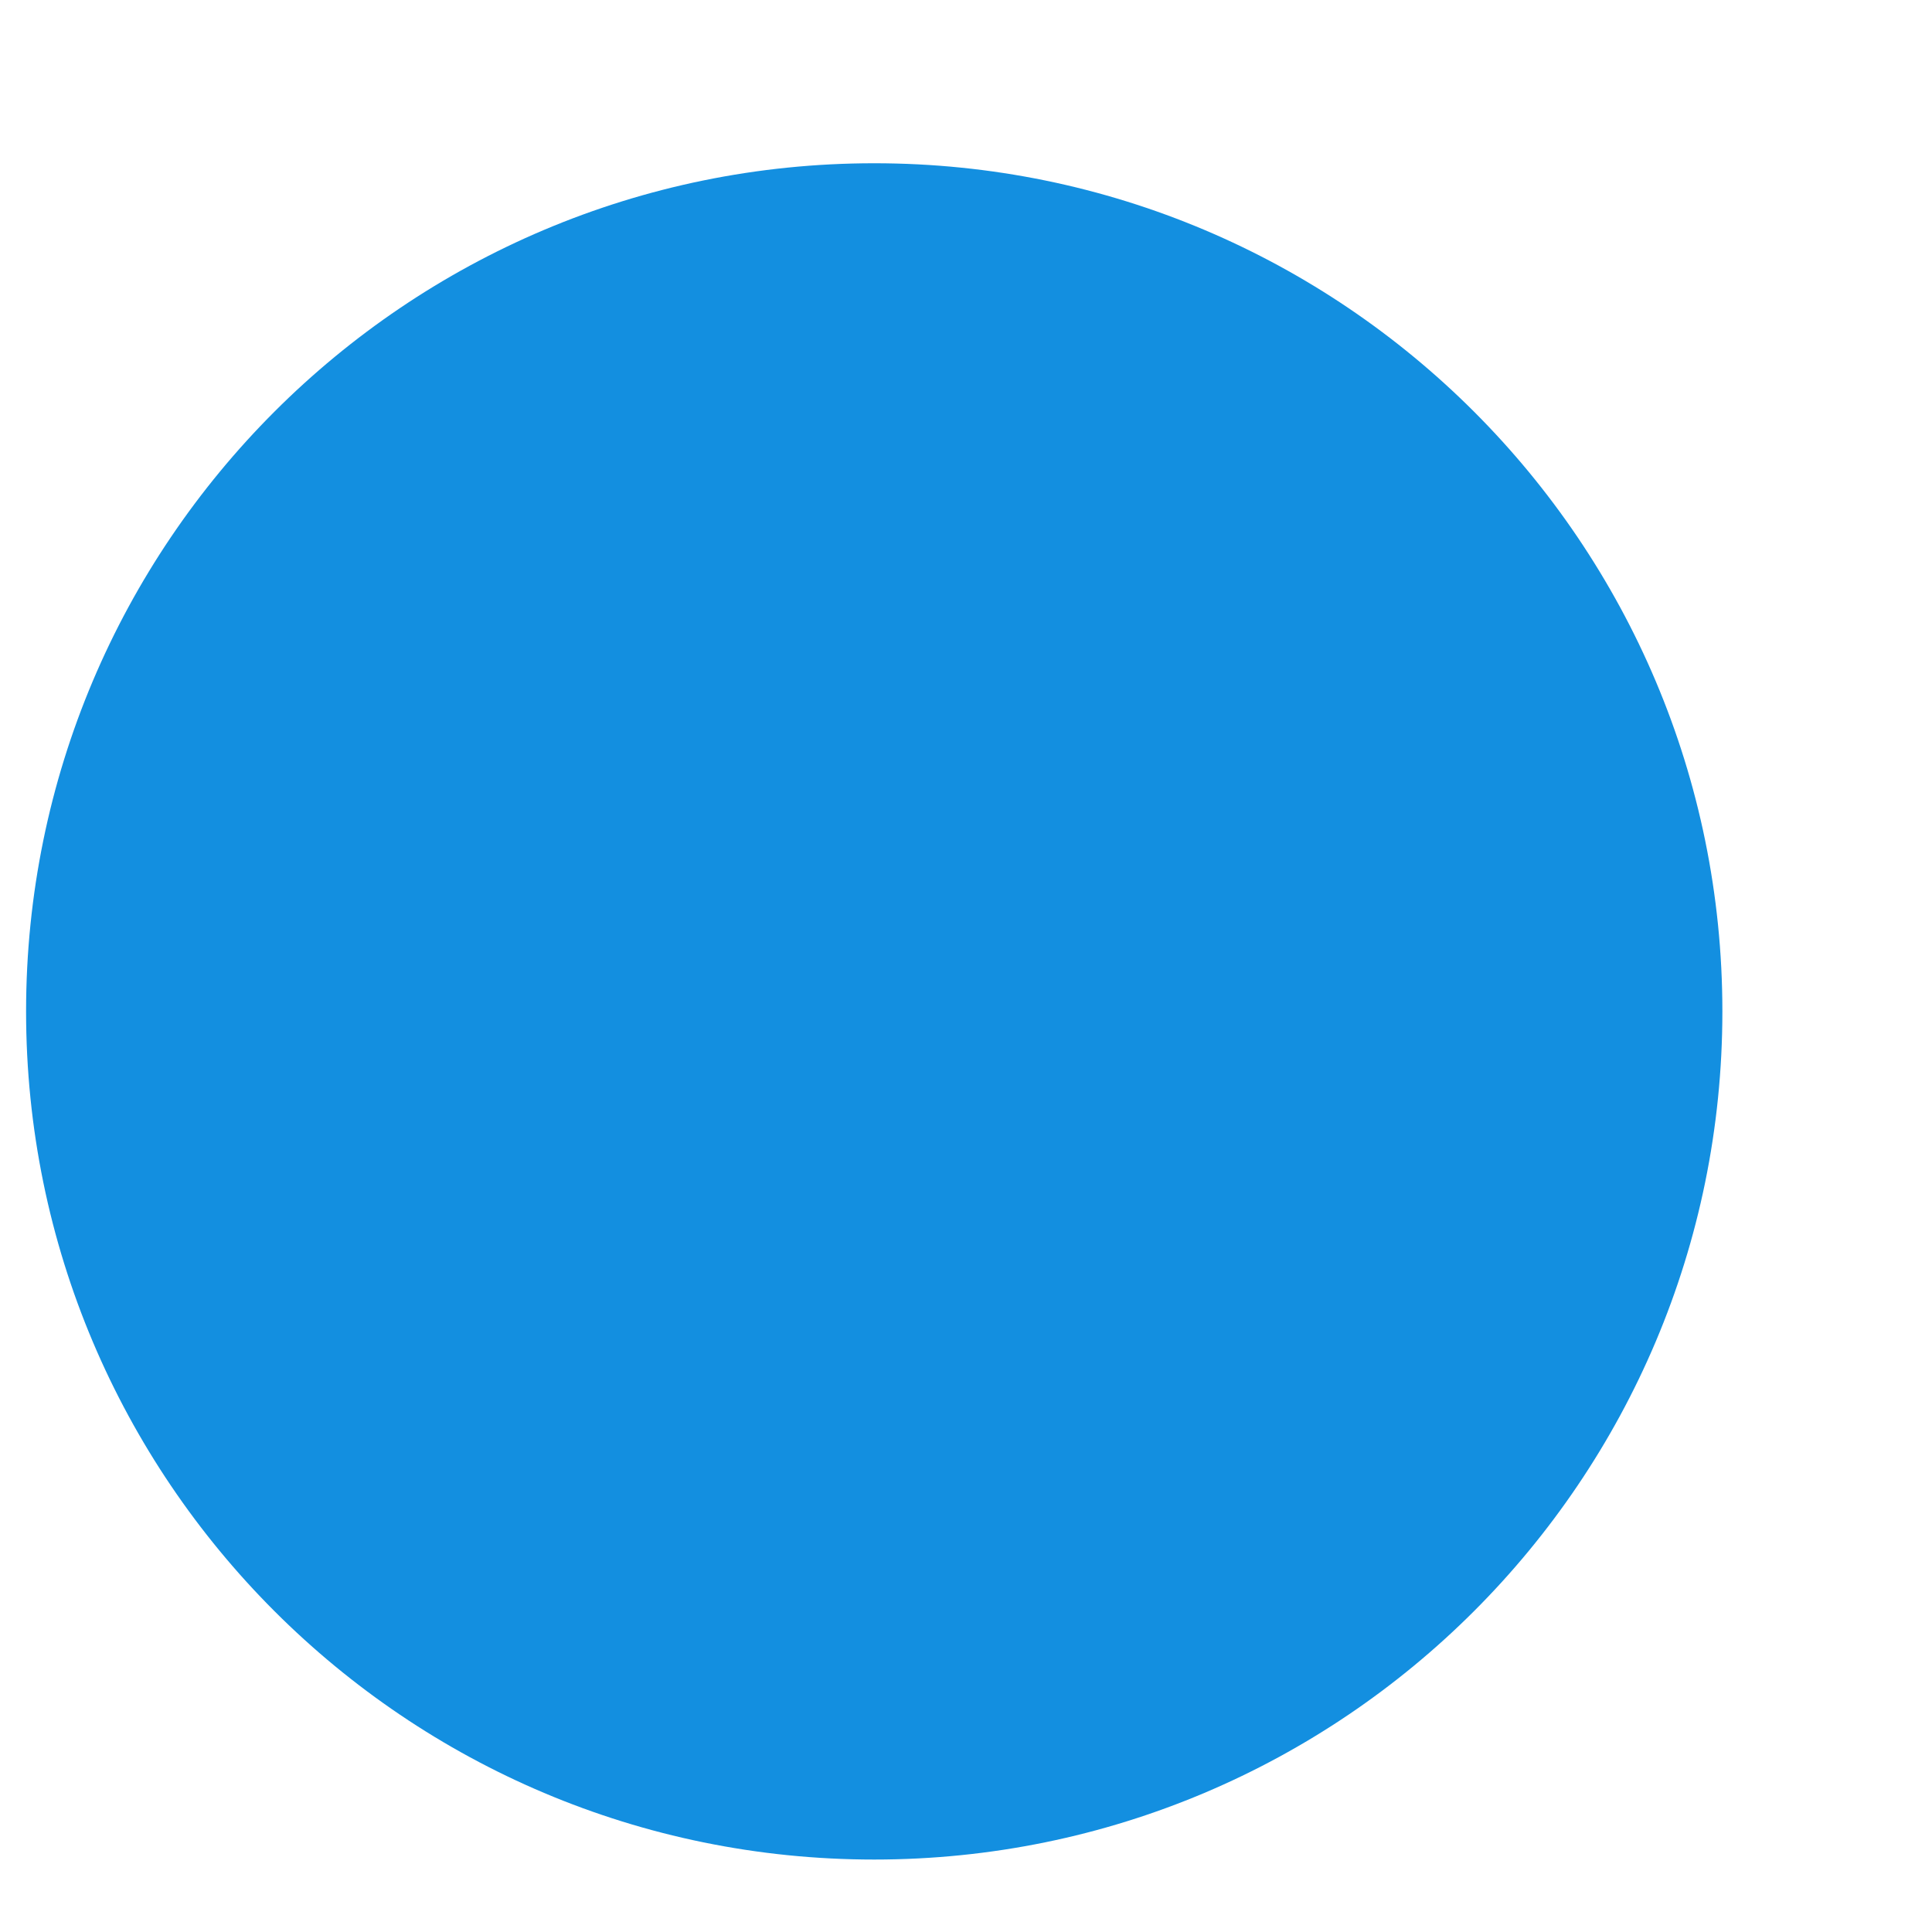
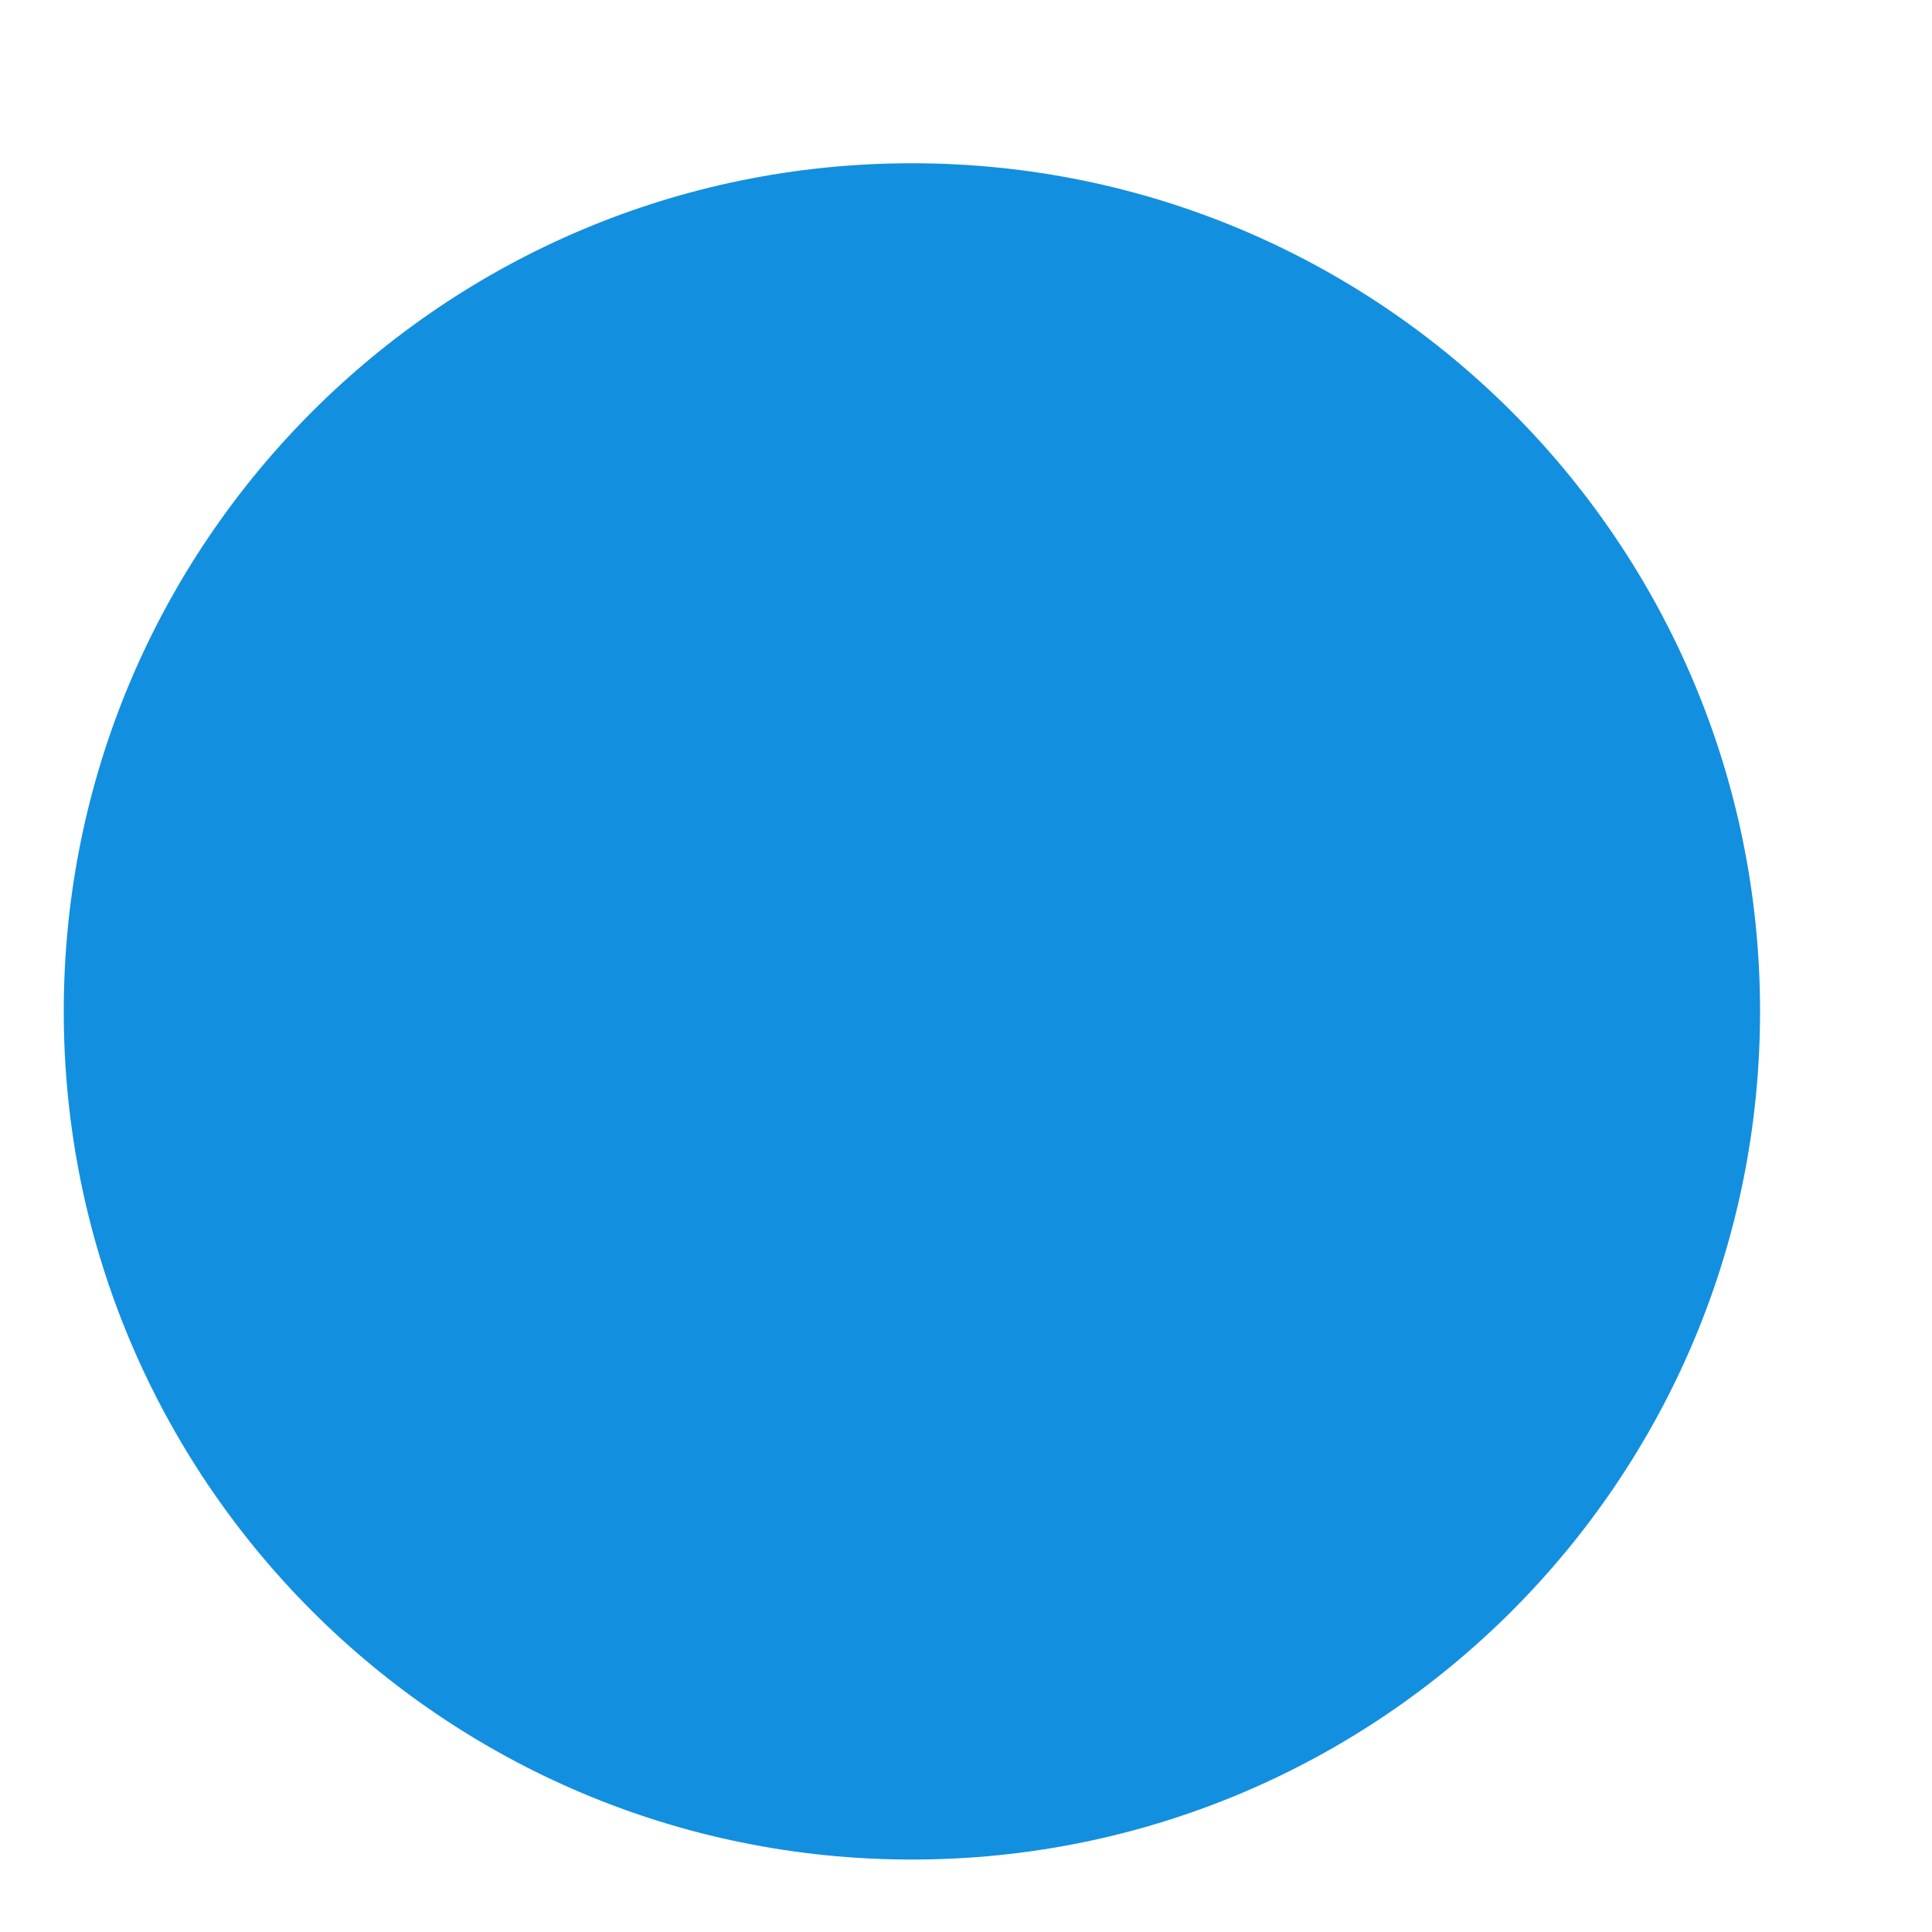
<svg xmlns="http://www.w3.org/2000/svg" version="1.1" width="2px" height="2px">
-   <g transform="matrix(1 0 0 1 -2485 -525 )">
-     <path d="M 0.027 1.047  C 0.027 1.532  0.42 1.925  0.905 1.925  C 1.39 1.925  1.783 1.532  1.783 1.047  C 1.783 0.562  1.39 0.169  0.905 0.169  C 0.42 0.169  0.027 0.562  0.027 1.047  Z " fill-rule="nonzero" fill="#138fe0" stroke="none" transform="matrix(1 0 0 1 2485 525 )" />
+   <g transform="matrix(1 0 0 1 -2476 -525 )">
+     <path d="M 0.066 1.047  C 0.066 1.532  0.459 1.925  0.944 1.925  C 1.429 1.925  1.822 1.532  1.822 1.047  C 1.822 0.562  1.429 0.169  0.944 0.169  C 0.459 0.169  0.066 0.562  0.066 1.047  Z " fill-rule="nonzero" fill="#138fe0" stroke="none" transform="matrix(1 0 0 1 2476 525 )" />
  </g>
</svg>
